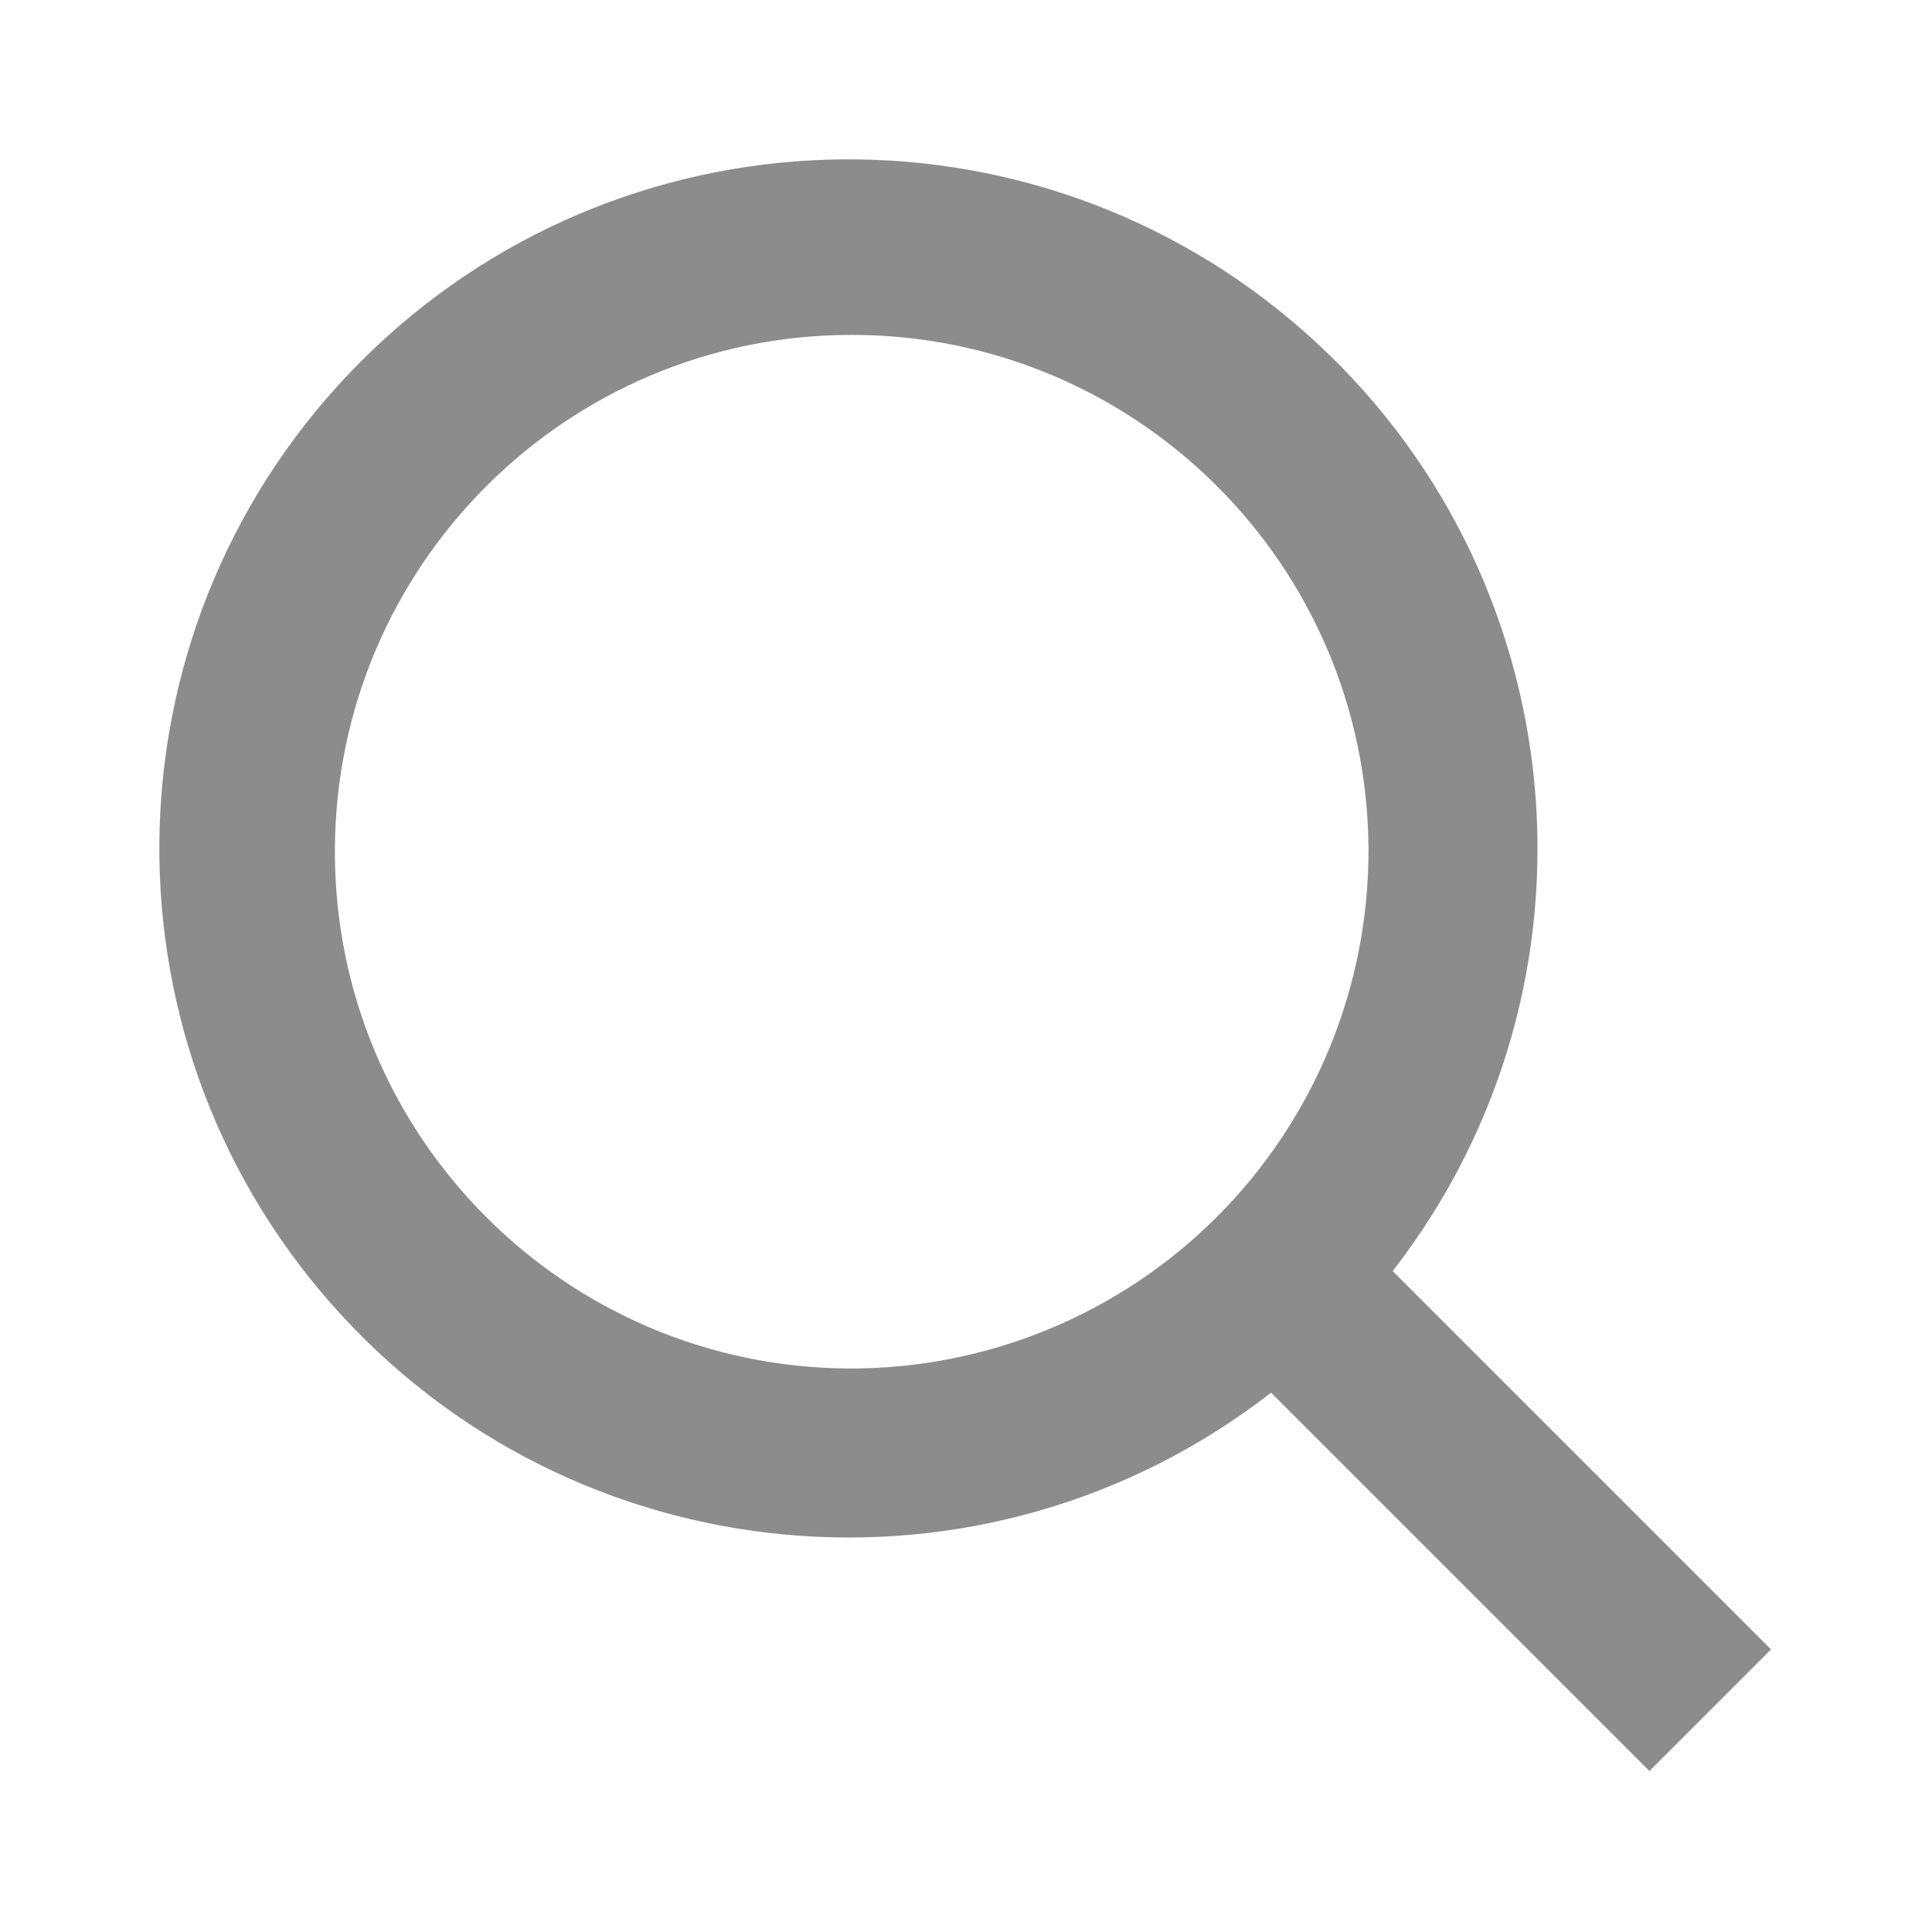
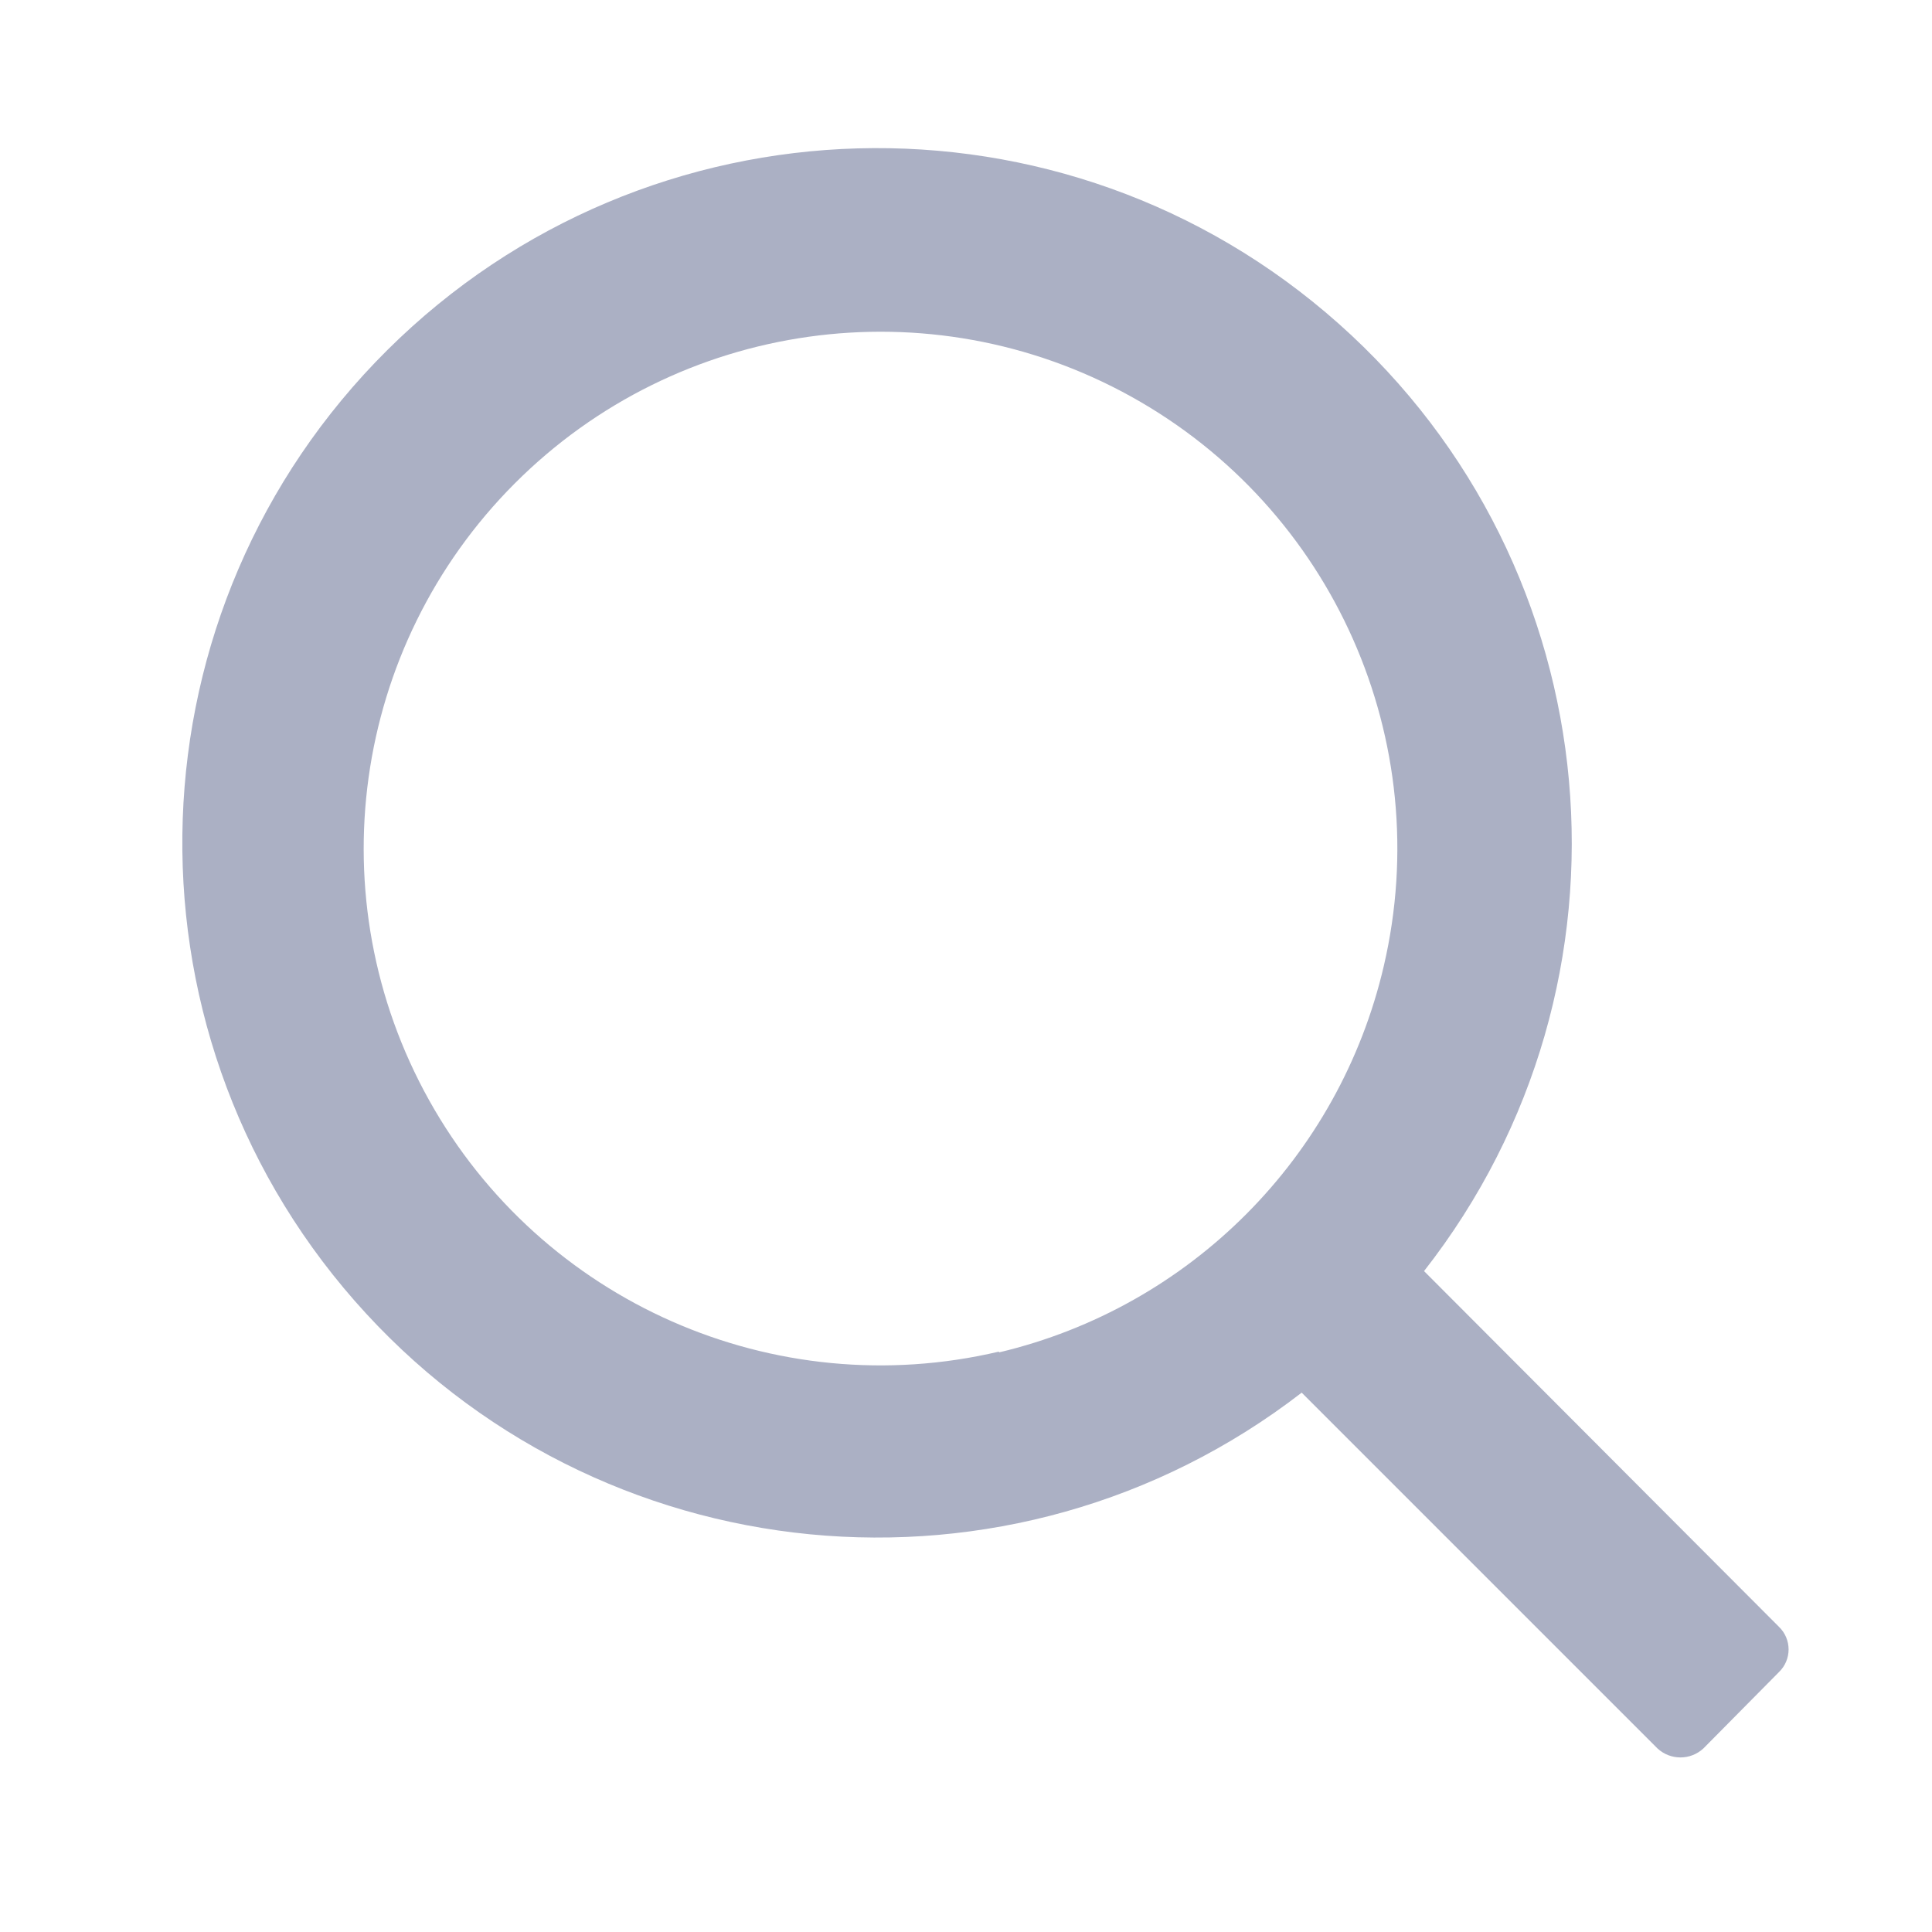
- <svg xmlns="http://www.w3.org/2000/svg" id="icons" viewBox="0 0 24 24">
+ <svg xmlns="http://www.w3.org/2000/svg" id="icon" viewBox="0 0 24 24">
  <defs>
-     <style>.cls-1{fill:#8c8c8c;}</style>
+     <style>.cls-1{fill:#abb0c4;}</style>
  </defs>
-   <path class="cls-1" d="M17.3,15.79a8.56,8.56,0,1,0-1.51,1.51l4.7,4.7L22,20.49ZM10.55,17A6.42,6.42,0,1,1,17,10.55,6.43,6.43,0,0,1,10.55,17Z" />
+   <path class="cls-1" d="M17.69,15.79a8.63,8.63,0,1,0-1.52,1.51l4.42,4.42a.42.42,0,0,0,.57,0l.94-.95a.39.39,0,0,0,0-.56Zm-5.28,1A6.42,6.42,0,1,1,17.19,12,6.43,6.43,0,0,1,12.41,16.8Z" />
</svg>
